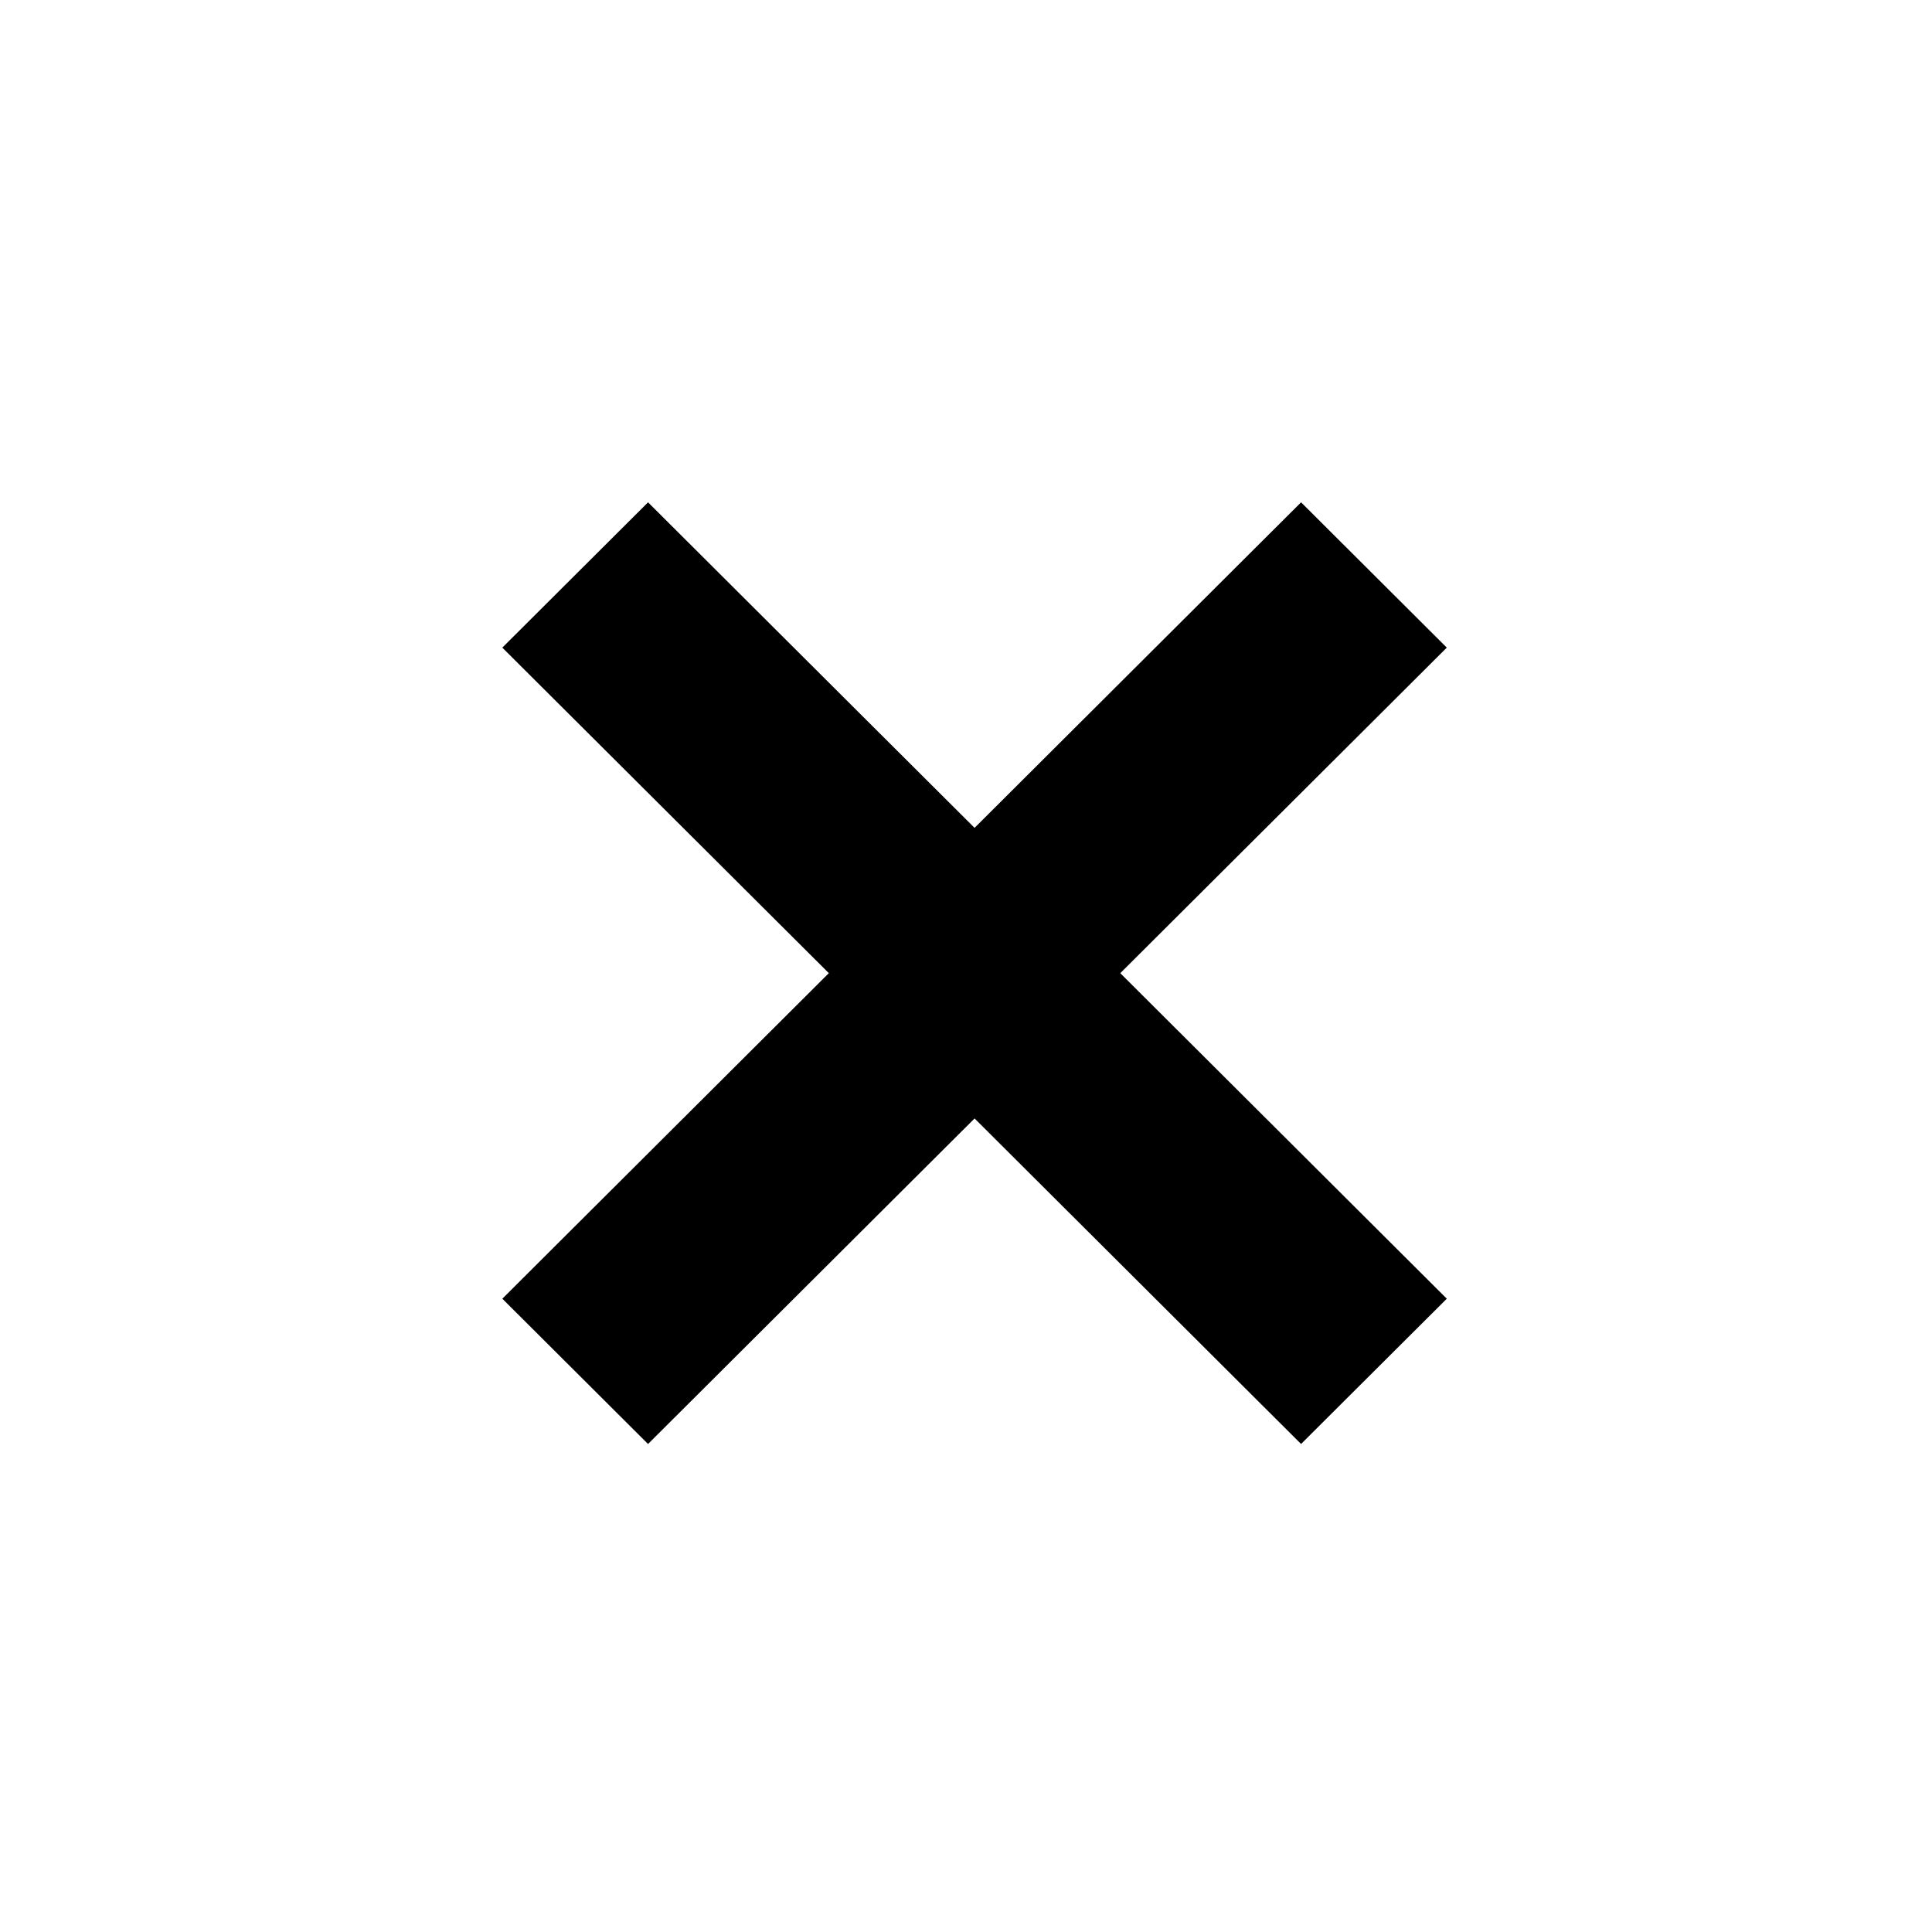
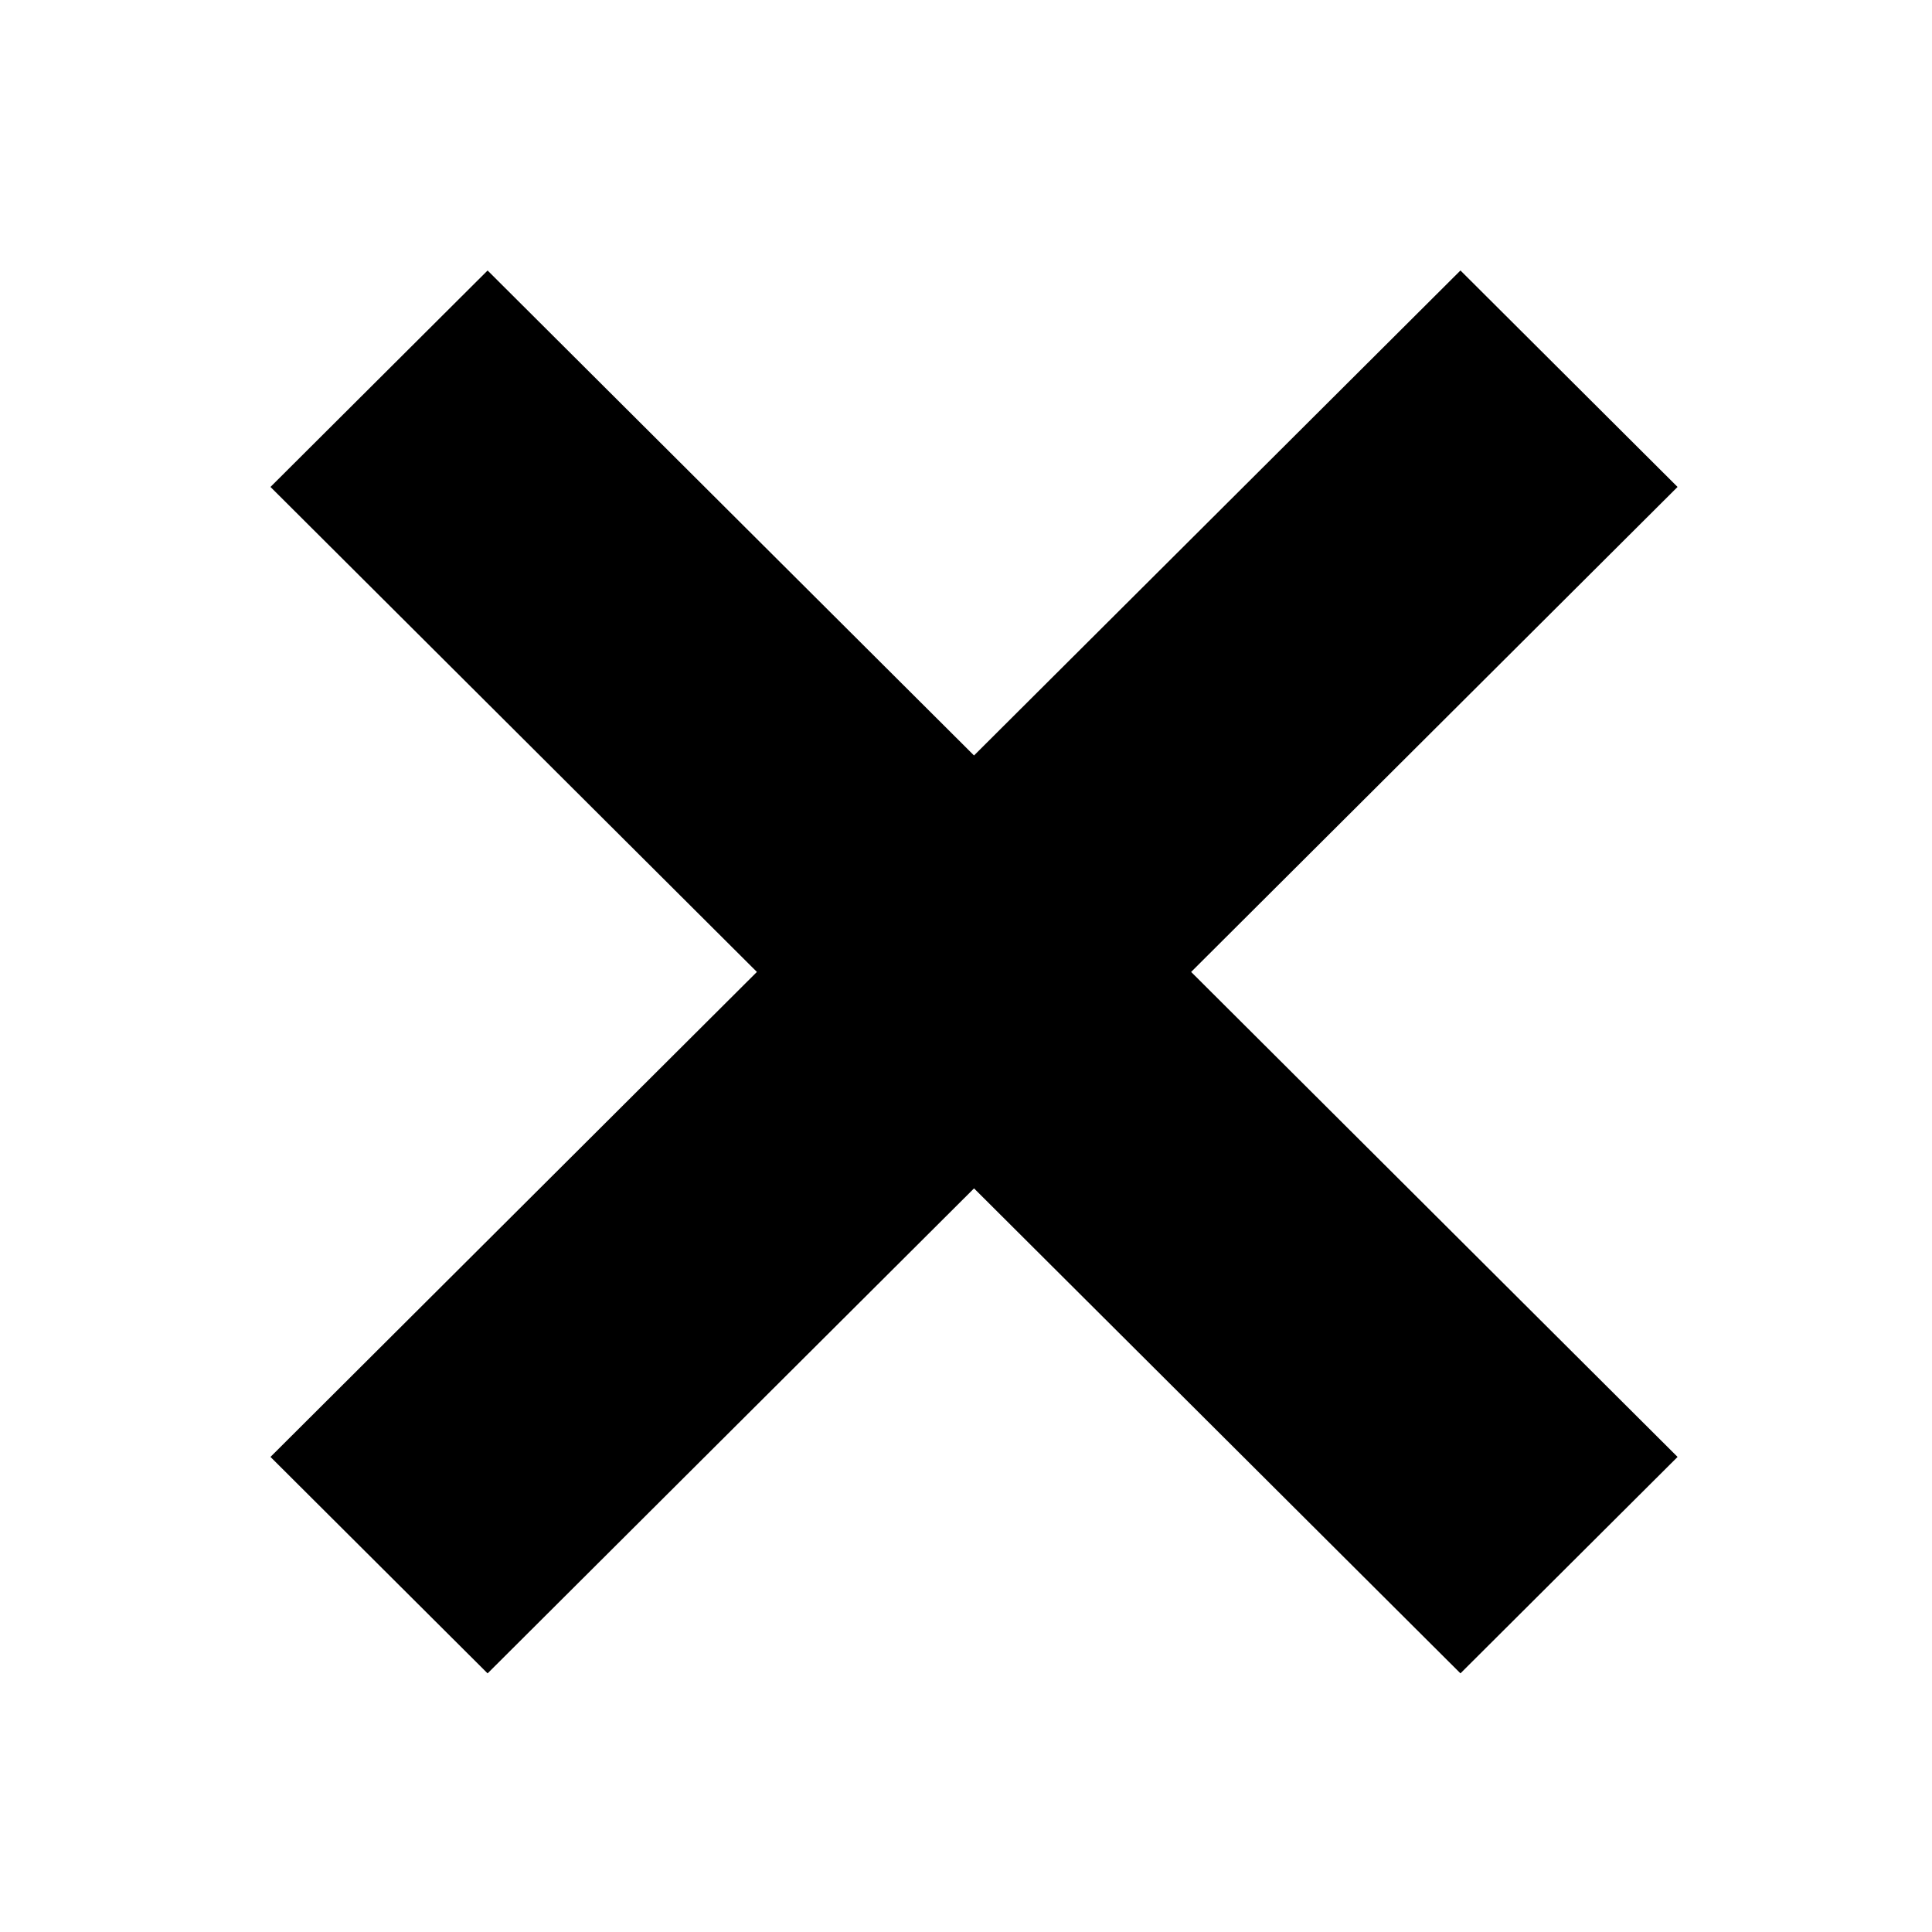
<svg xmlns="http://www.w3.org/2000/svg" width="100px" height="100px" viewBox="0 0 100 100" version="1.1">
  <defs />
  <g id="Icons" stroke="none" stroke-width="1" fill="none" fill-rule="evenodd">
    <g id="cross" fill="#000000">
-       <g transform="translate(26, 26)">
-         <path d="M48.886,41.221 L31.986,24.371 L48.886,7.521 L41.343,0 L24.443,16.85 L7.543,0 L0,7.521 L16.9,24.37 L0,41.221 L7.543,48.741 L24.444,31.891 L41.343,48.74 L48.886,41.221" />
+       <g transform="translate(14, 14)">
+         <path d="M72.831,61.41 L47.653,36.307 L72.83,11.204 L61.593,0 L36.415,25.103 L11.238,0.001 L0,11.204 L25.177,36.307 L0,61.41 L11.238,72.614 L36.416,47.511 L61.593,72.613 L72.831,61.41" />
      </g>
    </g>
  </g>
</svg>
